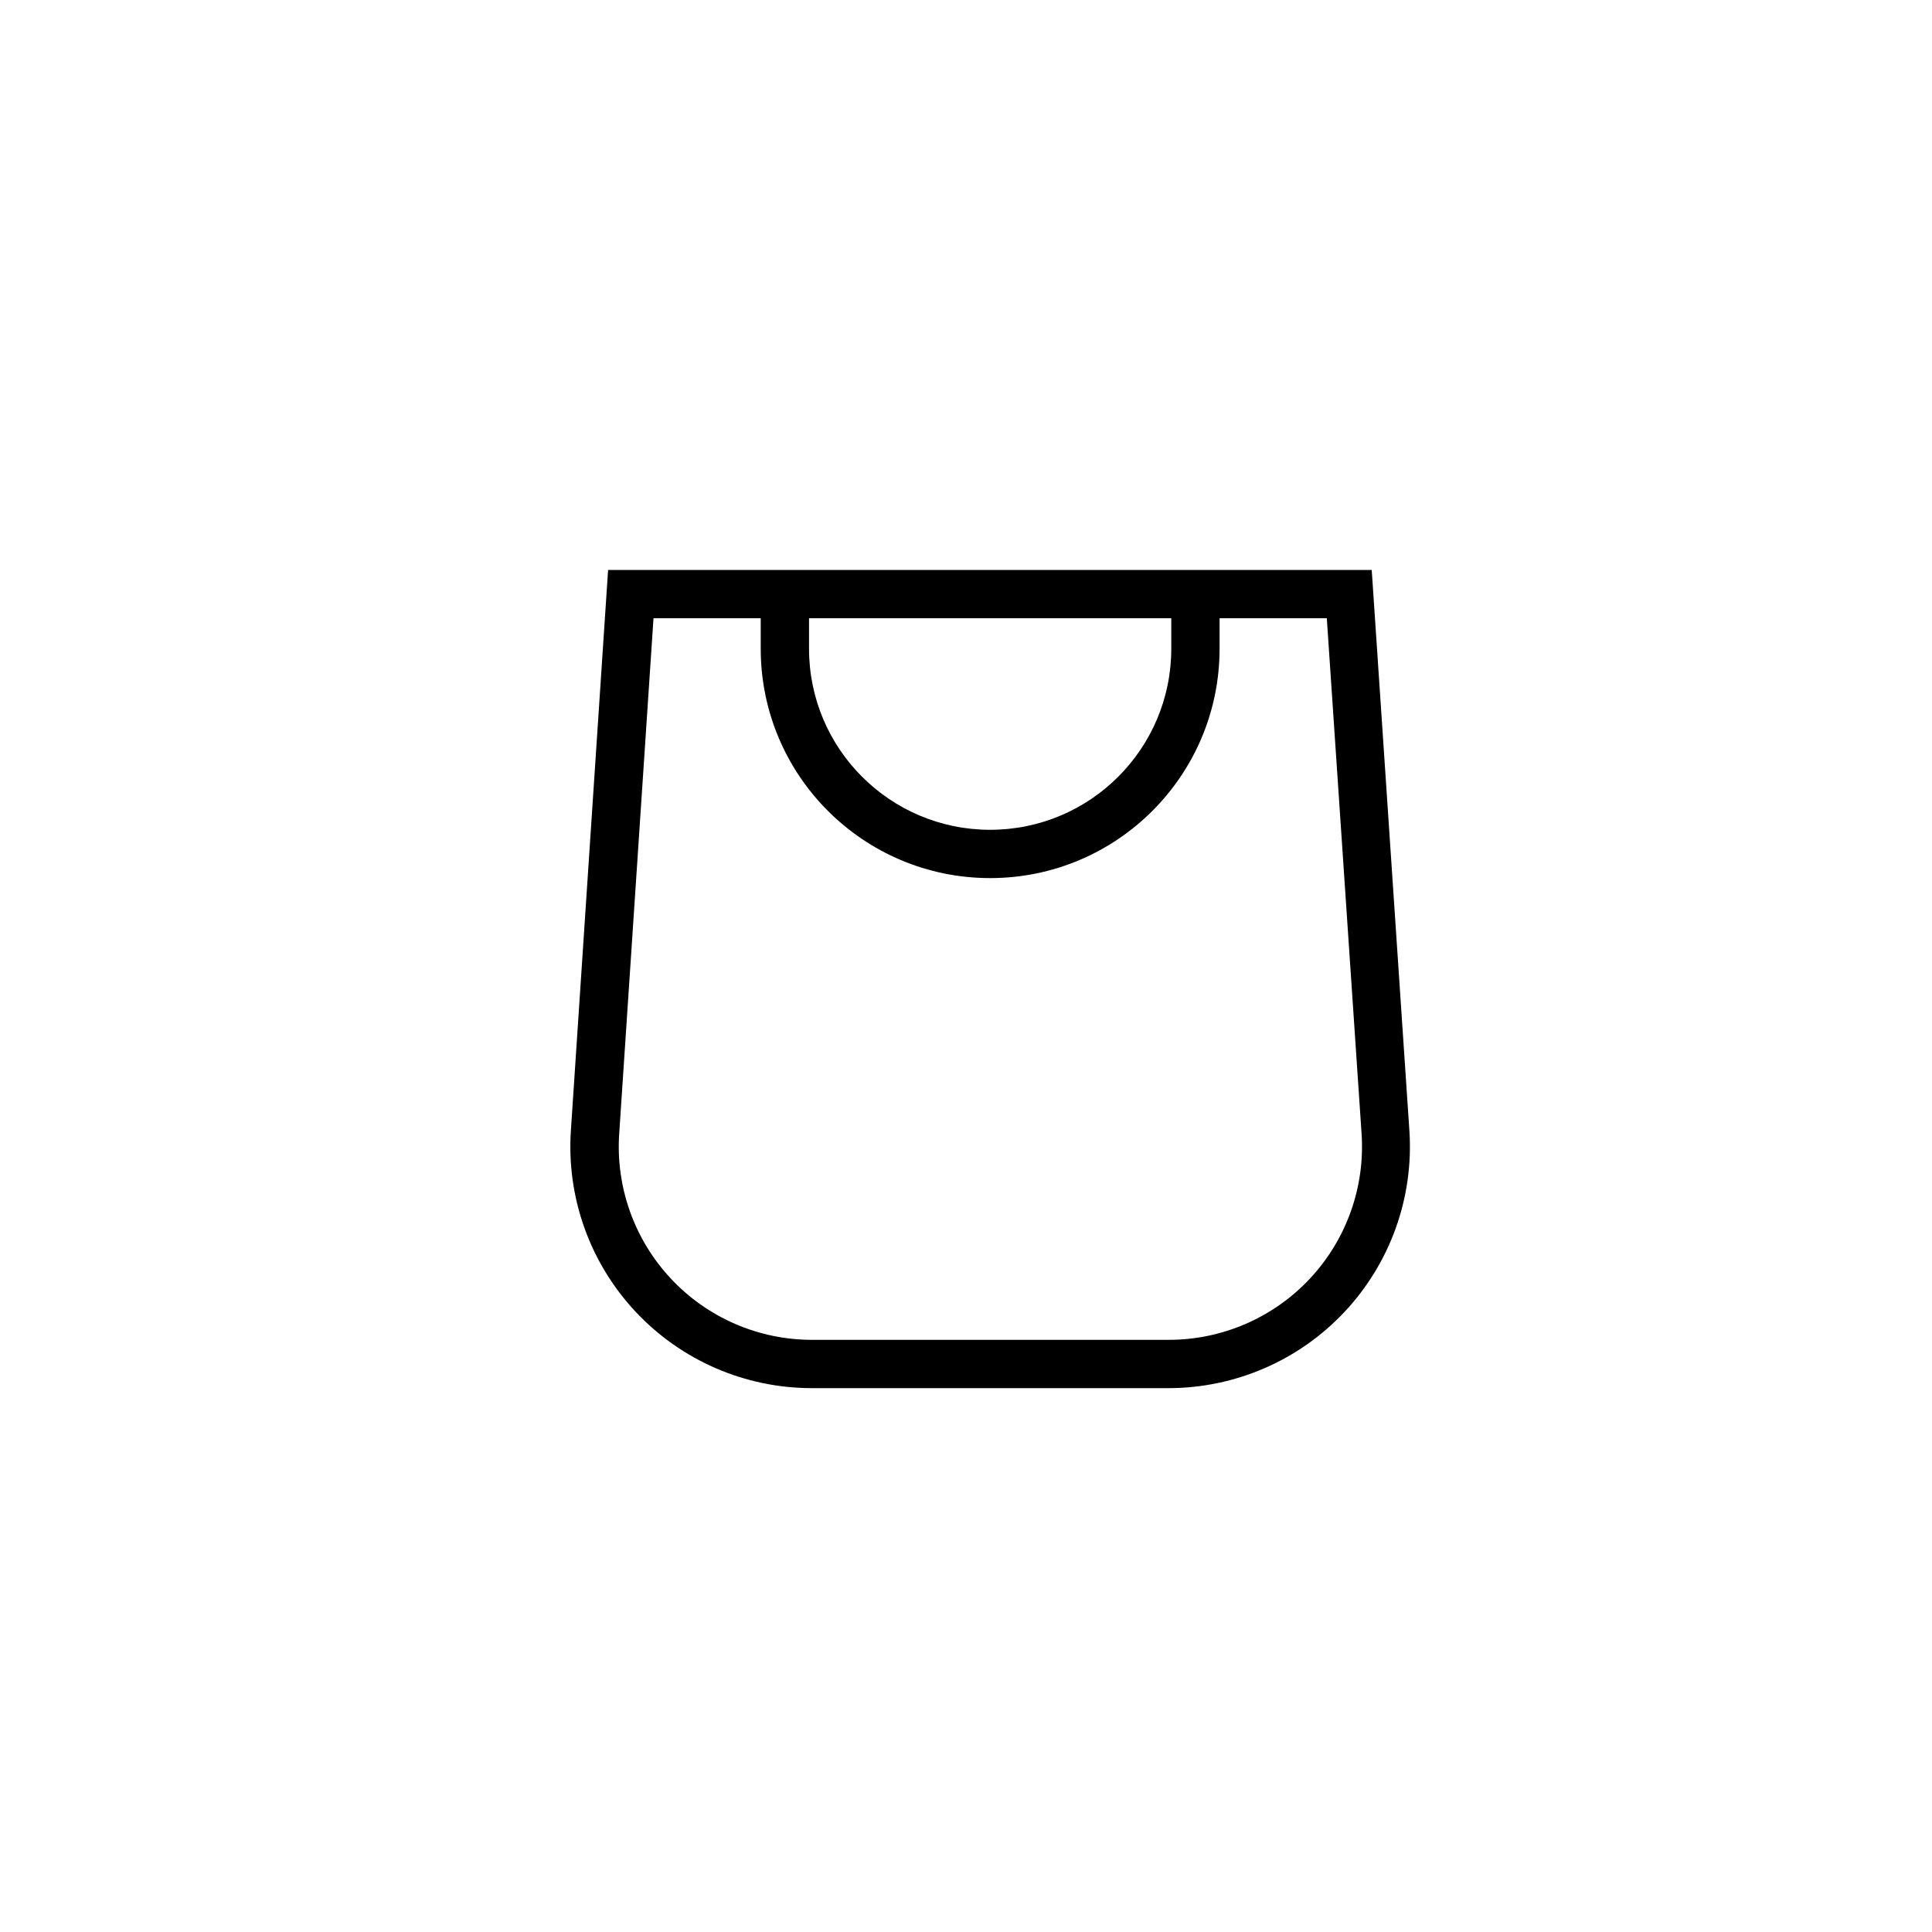
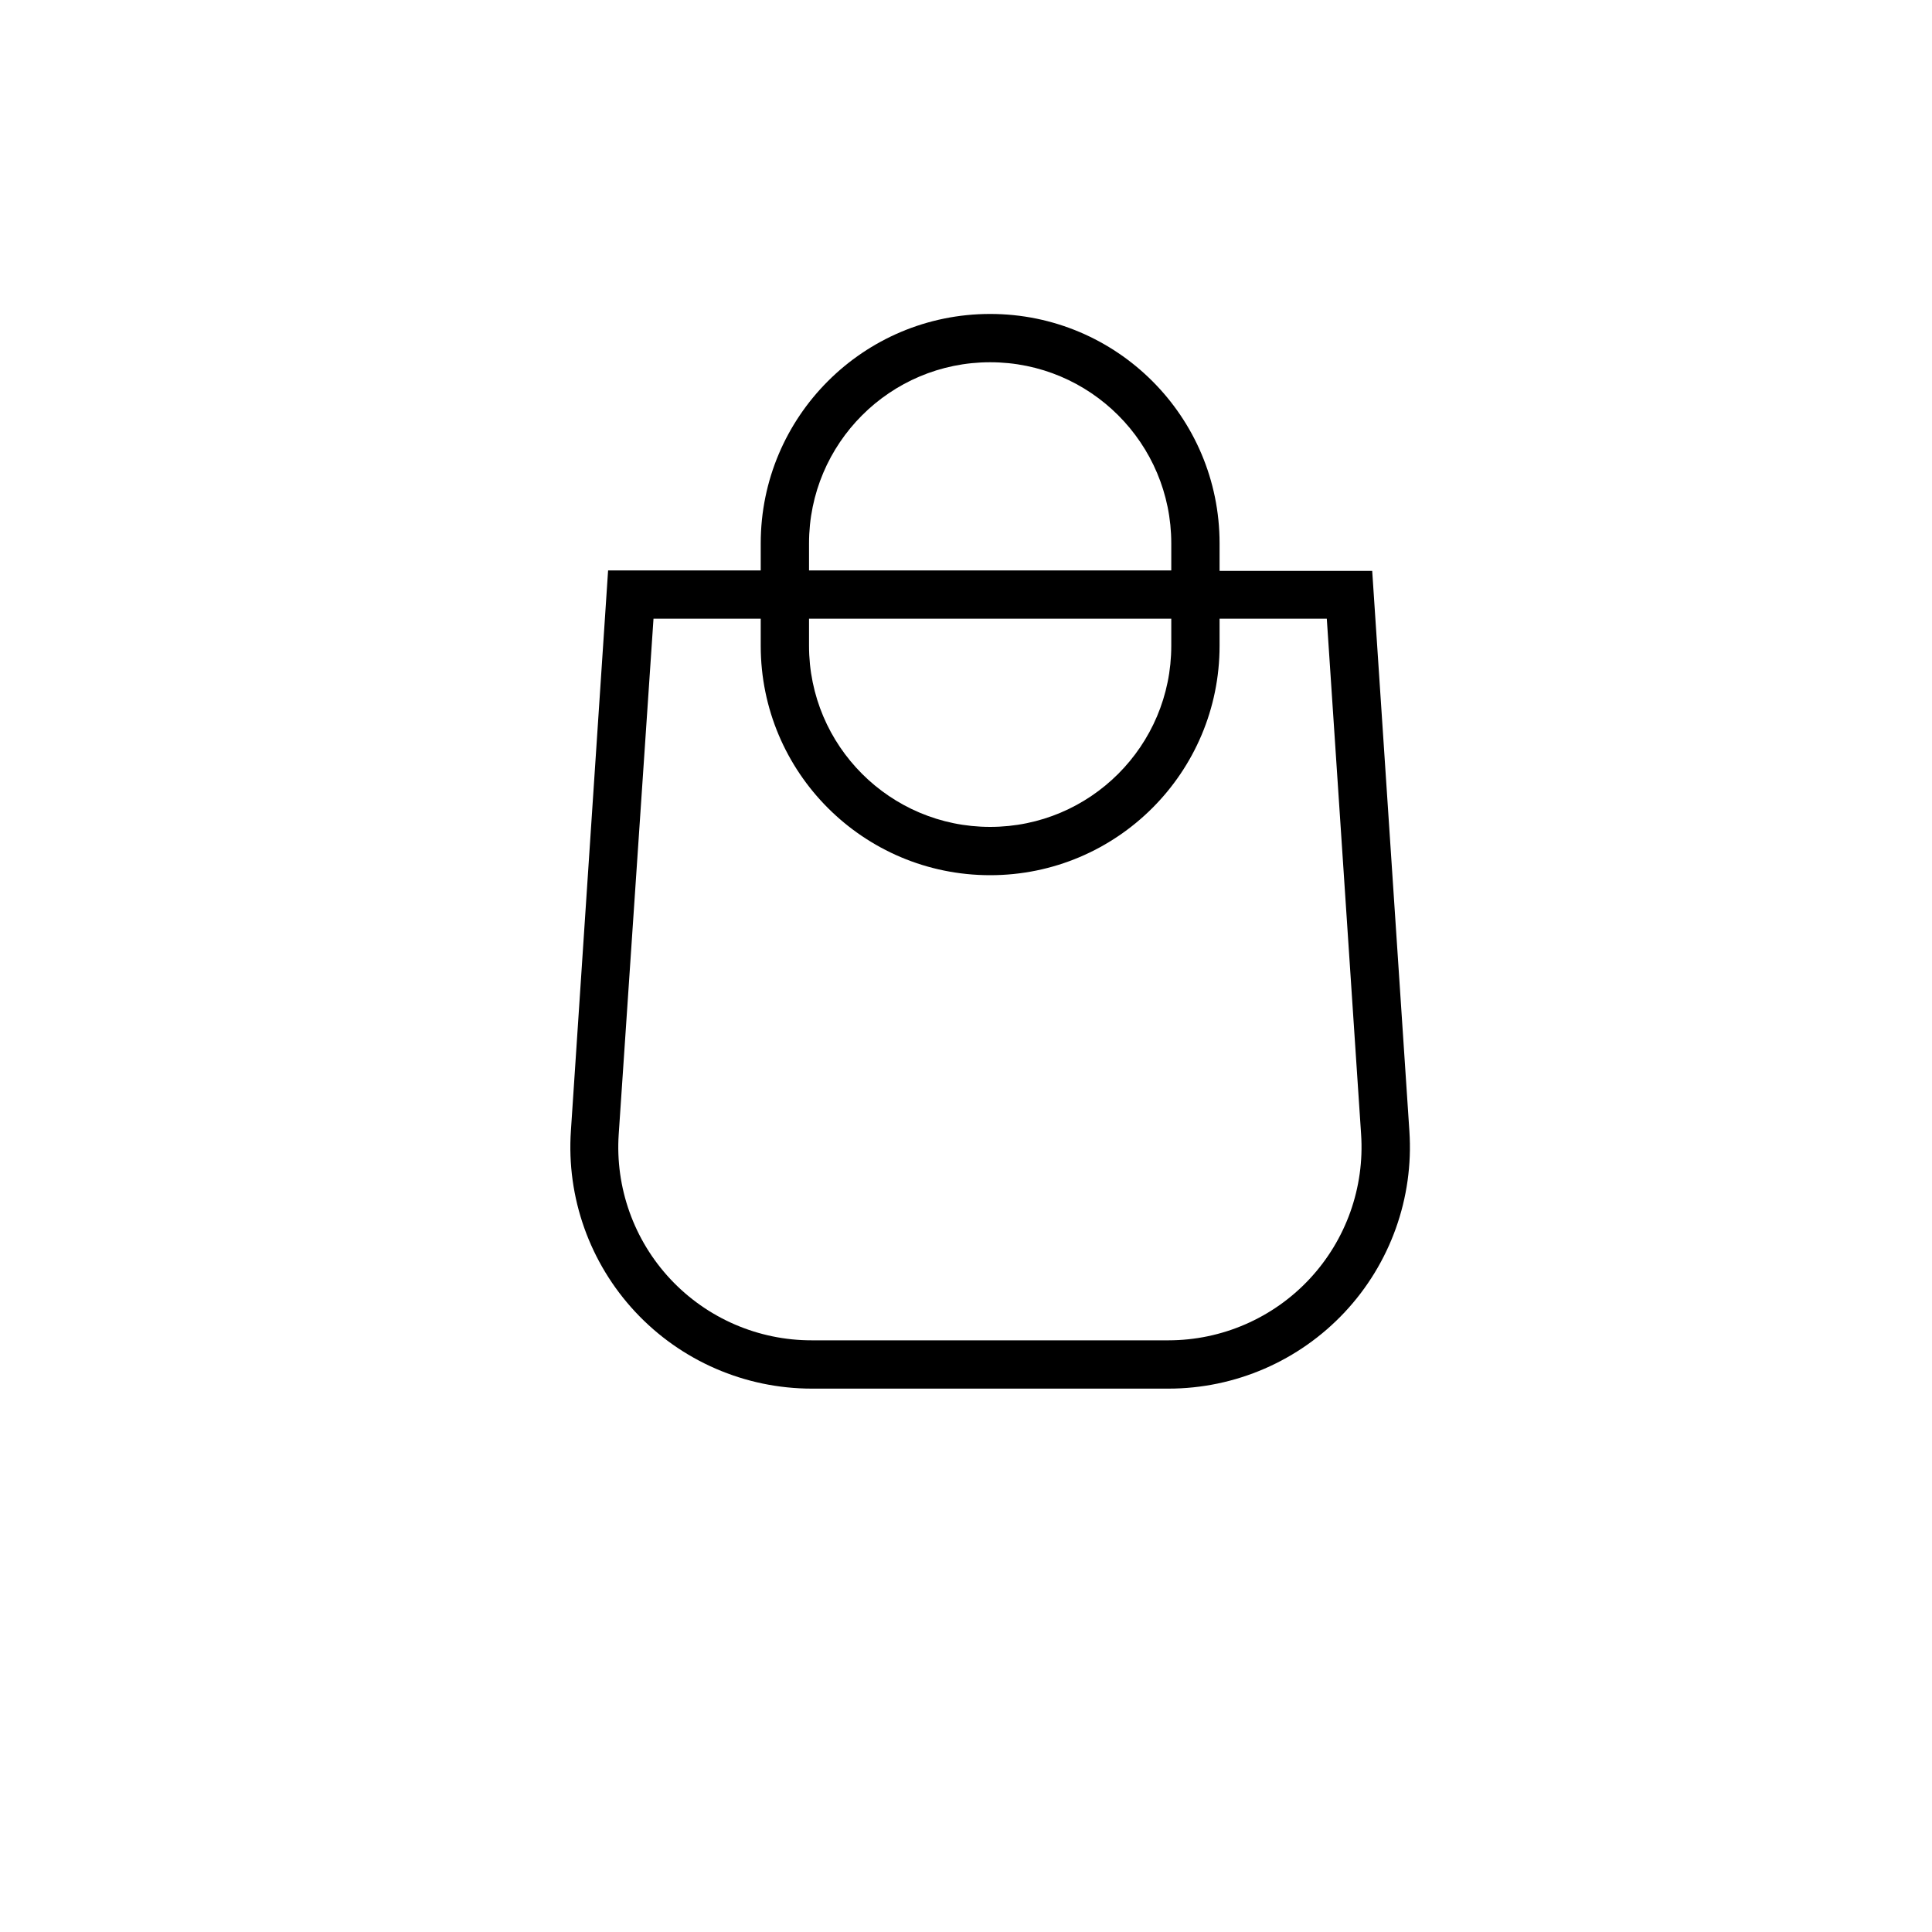
<svg xmlns="http://www.w3.org/2000/svg" fill="none" class="icon icon-cart-empty" viewBox="0 0 40 40">
-   <path fill="currentColor" fill-rule="evenodd" d="M15.75 11.8h-3.16l-.77 11.6a5 5 0 0 0 4.99 5.34h7.38a5 5 0 0 0 4.99-5.33L28.4 11.8zm0 1h-2.22l-.71 10.67a4 4 0 0 0 3.99 4.27h7.38a4 4 0 0 0 4-4.27l-.72-10.67h-2.22v.63a4.75 4.75 0 1 1-9.5 0zm8.5 0h-7.5v.63a3.75 3.75 0 1 0 7.5 0z" />
+   <path fill="currentColor" fill-rule="evenodd" d="M20.5 6.5a4.75 4.75 0 0 0-4.75 4.75v.56h-3.16l-.77 11.6a5 5 0 0 0 4.99 5.34h7.38a5 5 0 0 0 4.99-5.33l-.77-11.6h-3.16v-.57A4.75 4.75 0 0 0 20.5 6.5m3.75 5.31v-.56a3.75 3.75 0 1 0-7.5 0v.56zm-7.5 1h7.5v.56a3.75 3.75 0 1 1-7.5 0zm-1 0v.56a4.75 4.75 0 1 0 9.5 0v-.56h2.22l.71 10.67a4 4 0 0 1-3.99 4.27h-7.38a4 4 0 0 1-4-4.27l.72-10.67z" />
</svg>
